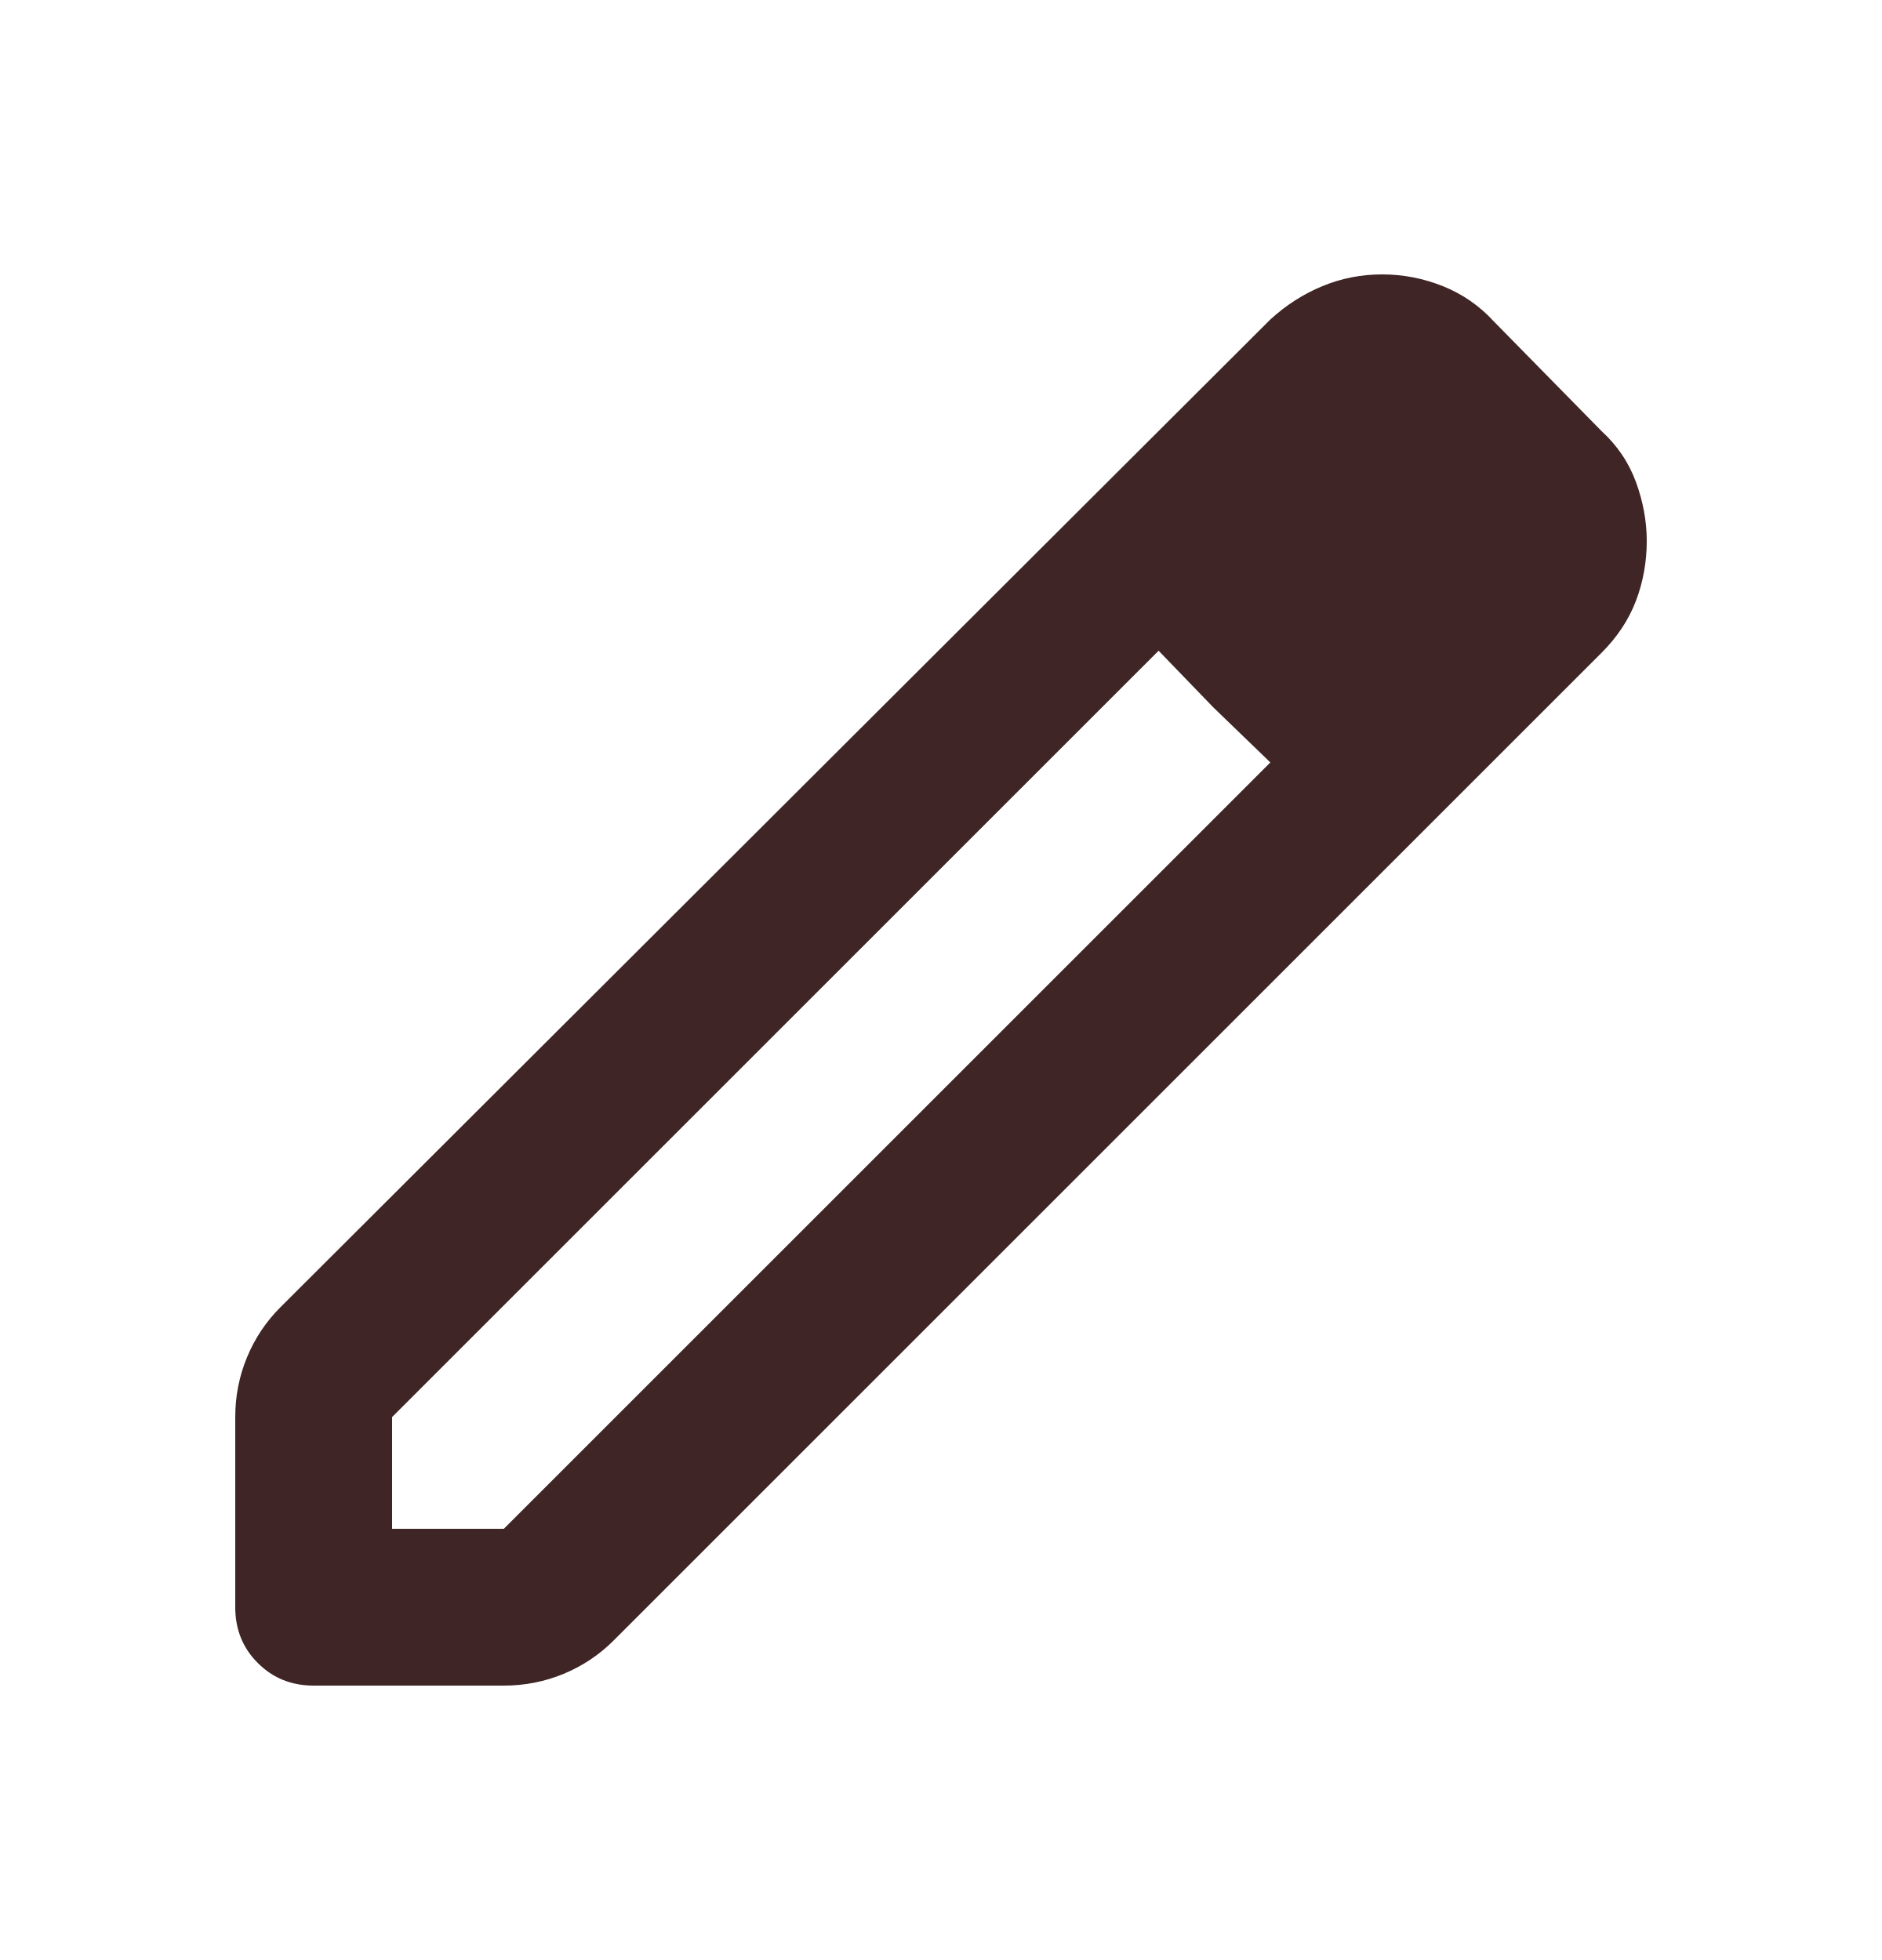
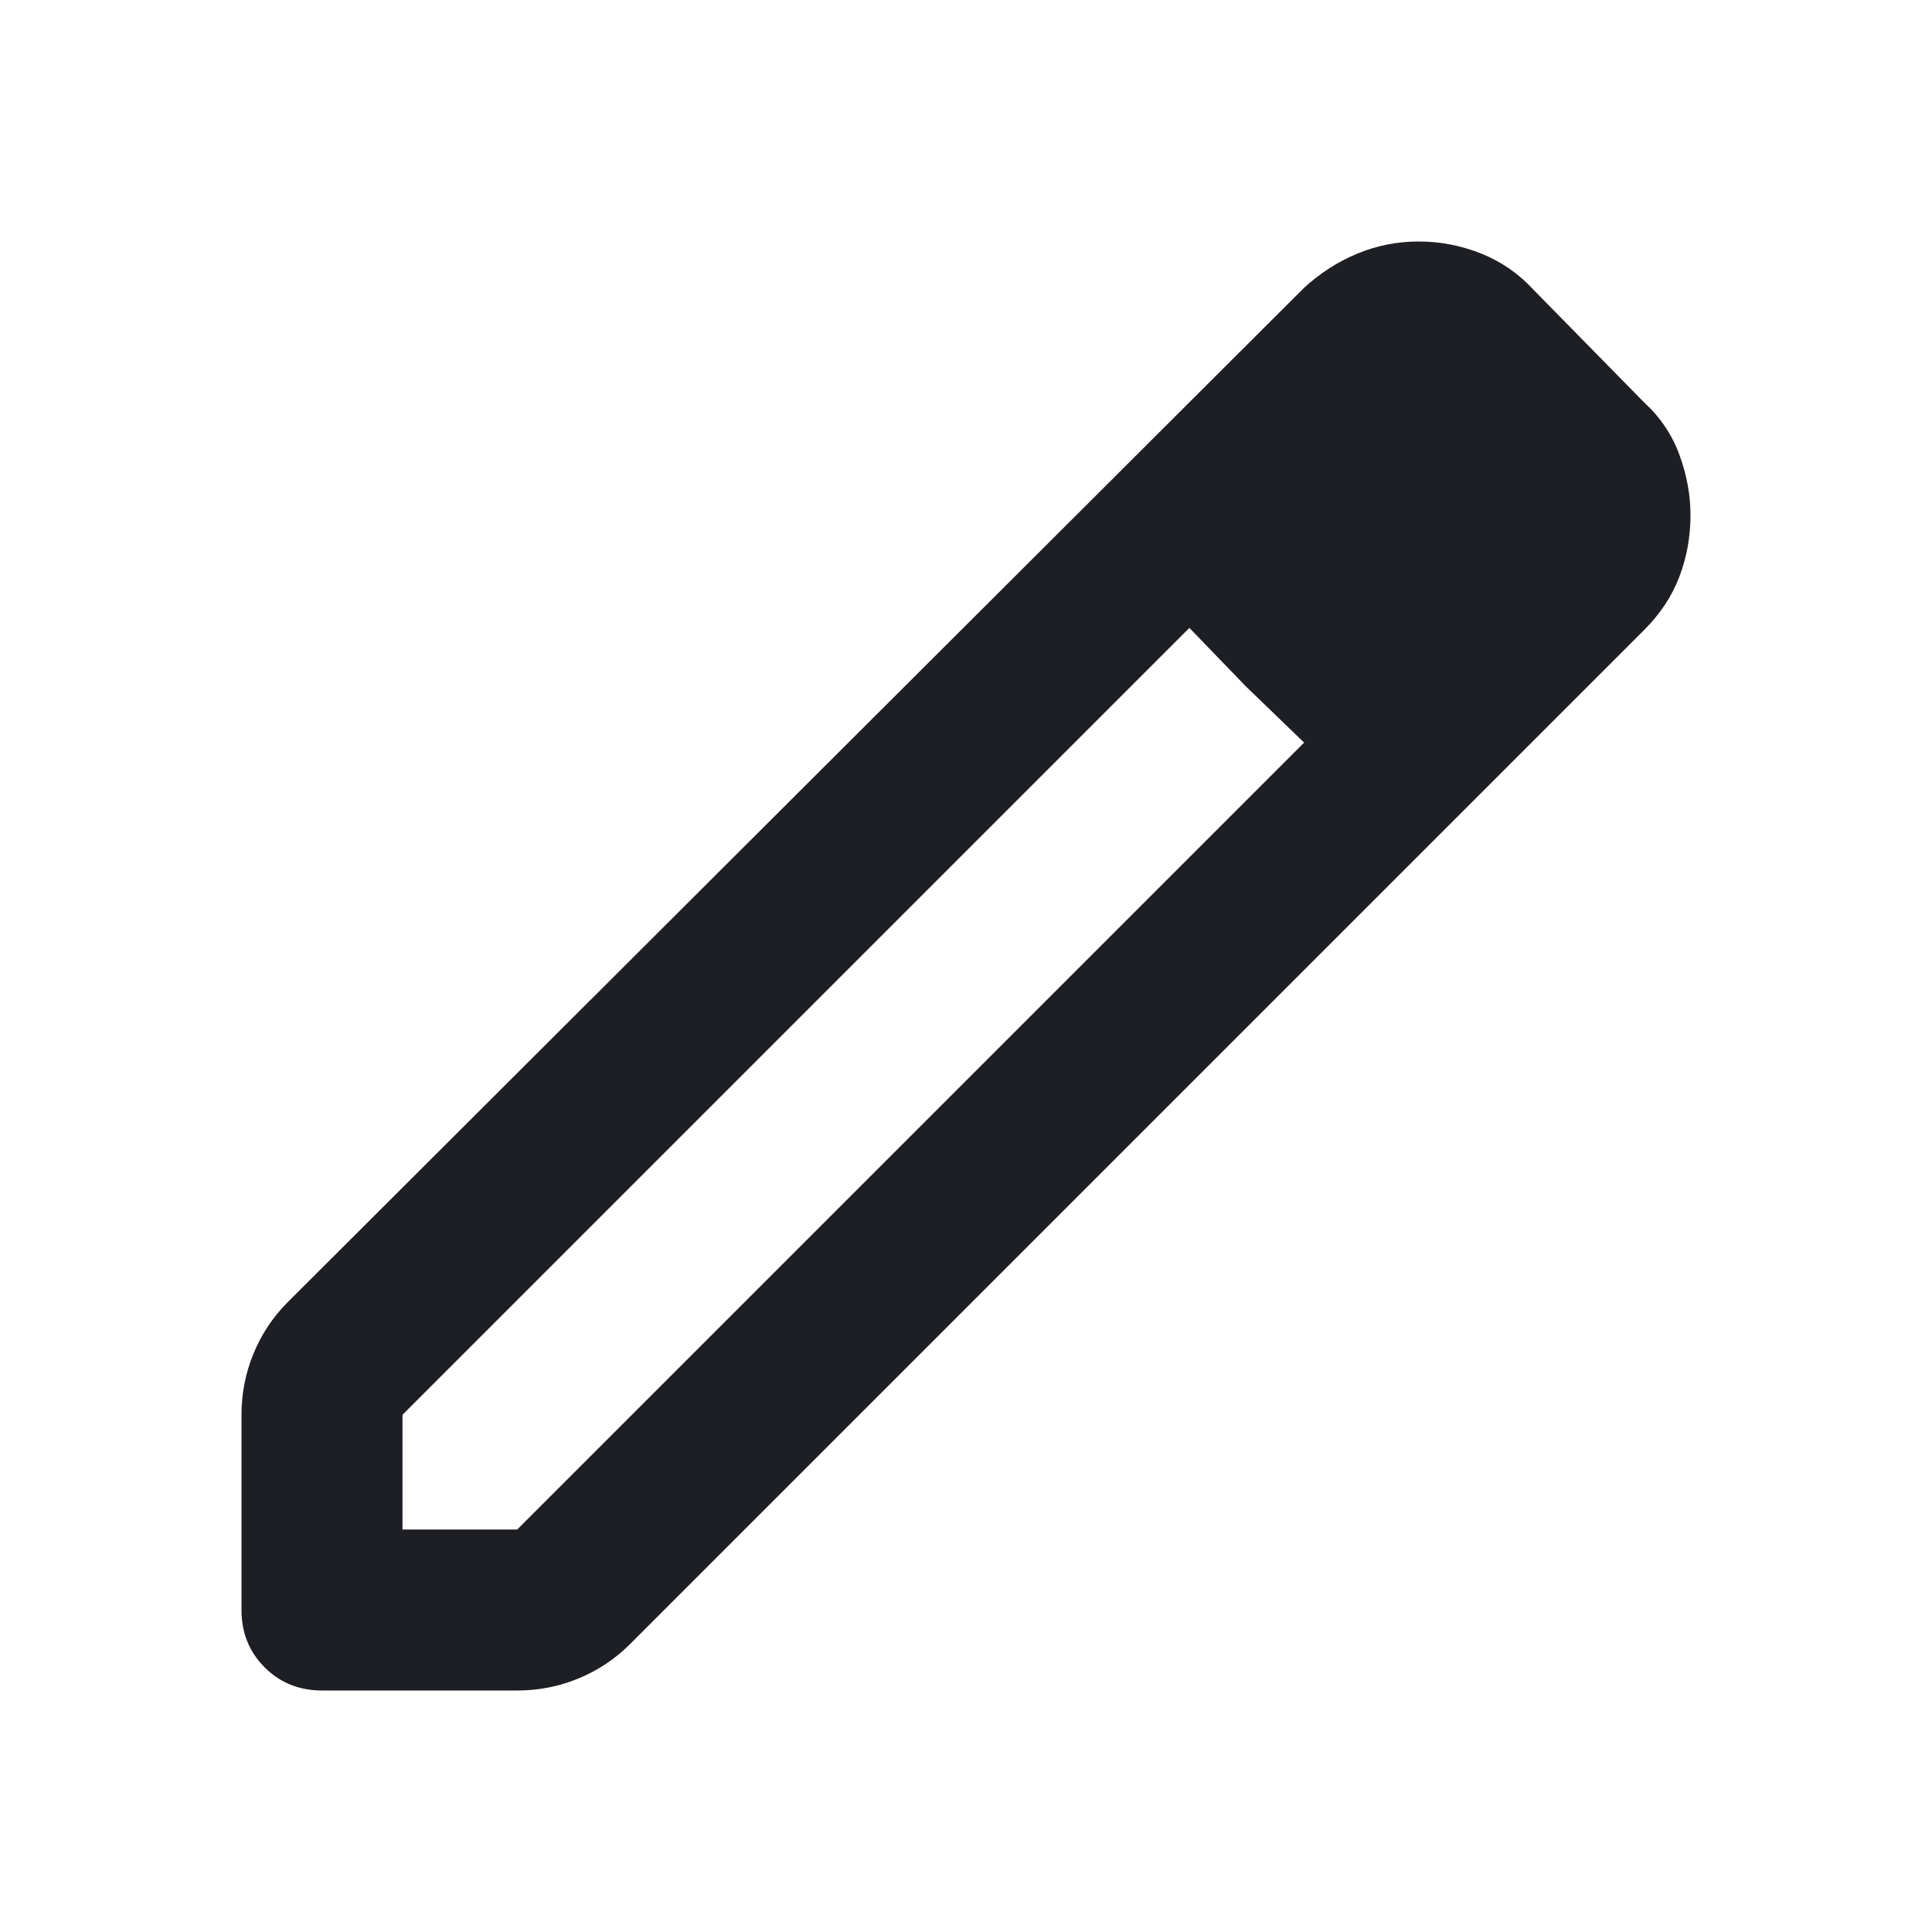
- <svg xmlns="http://www.w3.org/2000/svg" width="24" height="25" viewBox="0 0 24 25" fill="none">
-   <mask id="mask0_2390_8523" style="mask-type:alpha" maskUnits="userSpaceOnUse" x="0" y="0" width="24" height="25">
-     <rect y="0.5" width="24" height="24" fill="#D9D9D9" />
+ <svg xmlns="http://www.w3.org/2000/svg" width="72" height="72" viewBox="0 0 72 72" fill="none">
+   <mask id="mask0_3069_7116" style="mask-type:alpha" maskUnits="userSpaceOnUse" x="0" y="0" width="72" height="72">
+     <rect width="72" height="72" fill="#D9D9D9" />
  </mask>
-   <g mask="url(#mask0_2390_8523)">
-     <path d="M5 19.5H6.425L16.2 9.725L14.775 8.3L5 18.075V19.5ZM4 21.5C3.717 21.5 3.479 21.404 3.288 21.212C3.096 21.021 3 20.783 3 20.5V18.075C3 17.808 3.05 17.554 3.15 17.312C3.25 17.071 3.392 16.858 3.575 16.675L16.2 4.075C16.4 3.892 16.621 3.75 16.863 3.65C17.104 3.55 17.358 3.5 17.625 3.5C17.892 3.5 18.15 3.55 18.4 3.65C18.65 3.75 18.867 3.9 19.05 4.1L20.425 5.5C20.625 5.683 20.771 5.9 20.863 6.15C20.954 6.4 21 6.65 21 6.9C21 7.167 20.954 7.421 20.863 7.662C20.771 7.904 20.625 8.125 20.425 8.325L7.825 20.925C7.642 21.108 7.429 21.25 7.188 21.35C6.946 21.45 6.692 21.5 6.425 21.5H4ZM15.475 9.025L14.775 8.3L16.2 9.725L15.475 9.025Z" fill="#3F2525" />
+   <g mask="url(#mask0_3069_7116)">
+     <path d="M15 57H19.275L48.6 27.675L44.325 23.4L15 52.725V57ZM12 63C11.15 63 10.438 62.712 9.863 62.138C9.287 61.562 9 60.85 9 60V52.725C9 51.925 9.15 51.163 9.45 50.438C9.75 49.712 10.175 49.075 10.725 48.525L48.6 10.725C49.2 10.175 49.862 9.75 50.587 9.45C51.312 9.15 52.075 9 52.875 9C53.675 9 54.45 9.15 55.2 9.45C55.95 9.75 56.6 10.2 57.15 10.8L61.275 15C61.875 15.55 62.312 16.2 62.587 16.95C62.862 17.7 63 18.45 63 19.2C63 20 62.862 20.762 62.587 21.488C62.312 22.212 61.875 22.875 61.275 23.475L23.475 61.275C22.925 61.825 22.288 62.25 21.562 62.55C20.837 62.85 20.075 63 19.275 63H12ZM46.425 25.575L44.325 23.4L48.6 27.675L46.425 25.575Z" fill="#1E1F24" />
  </g>
</svg>
